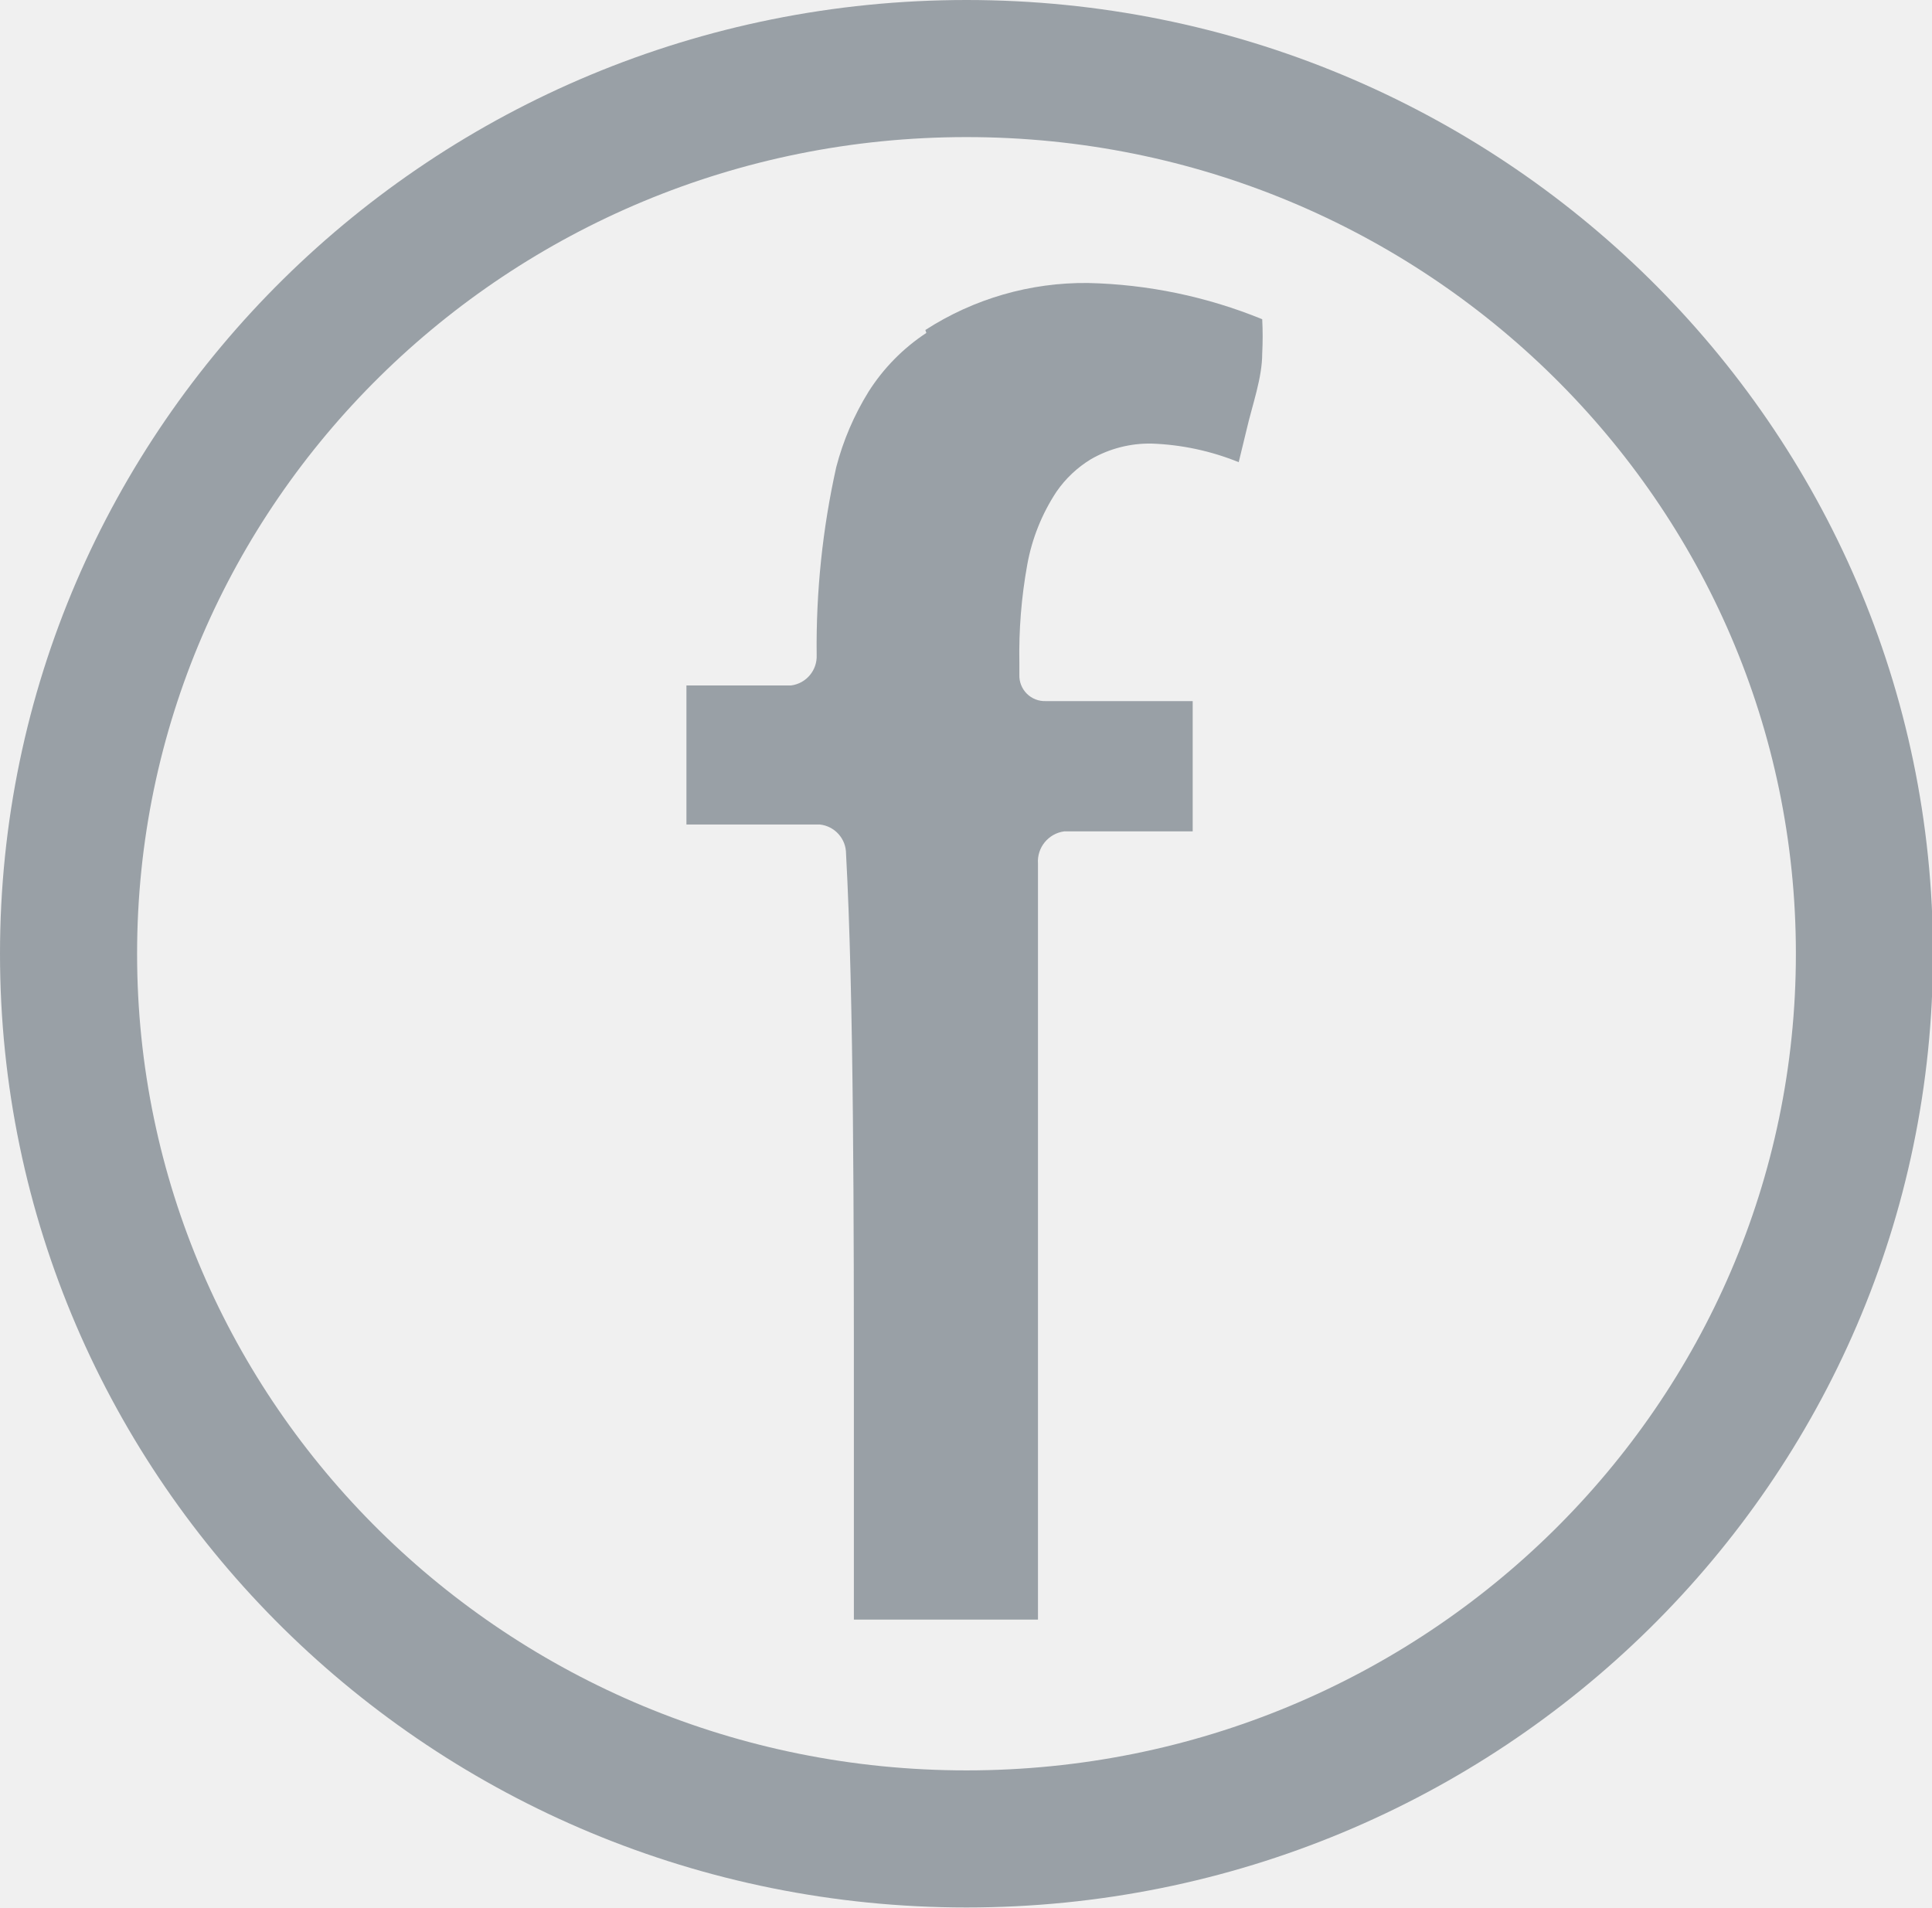
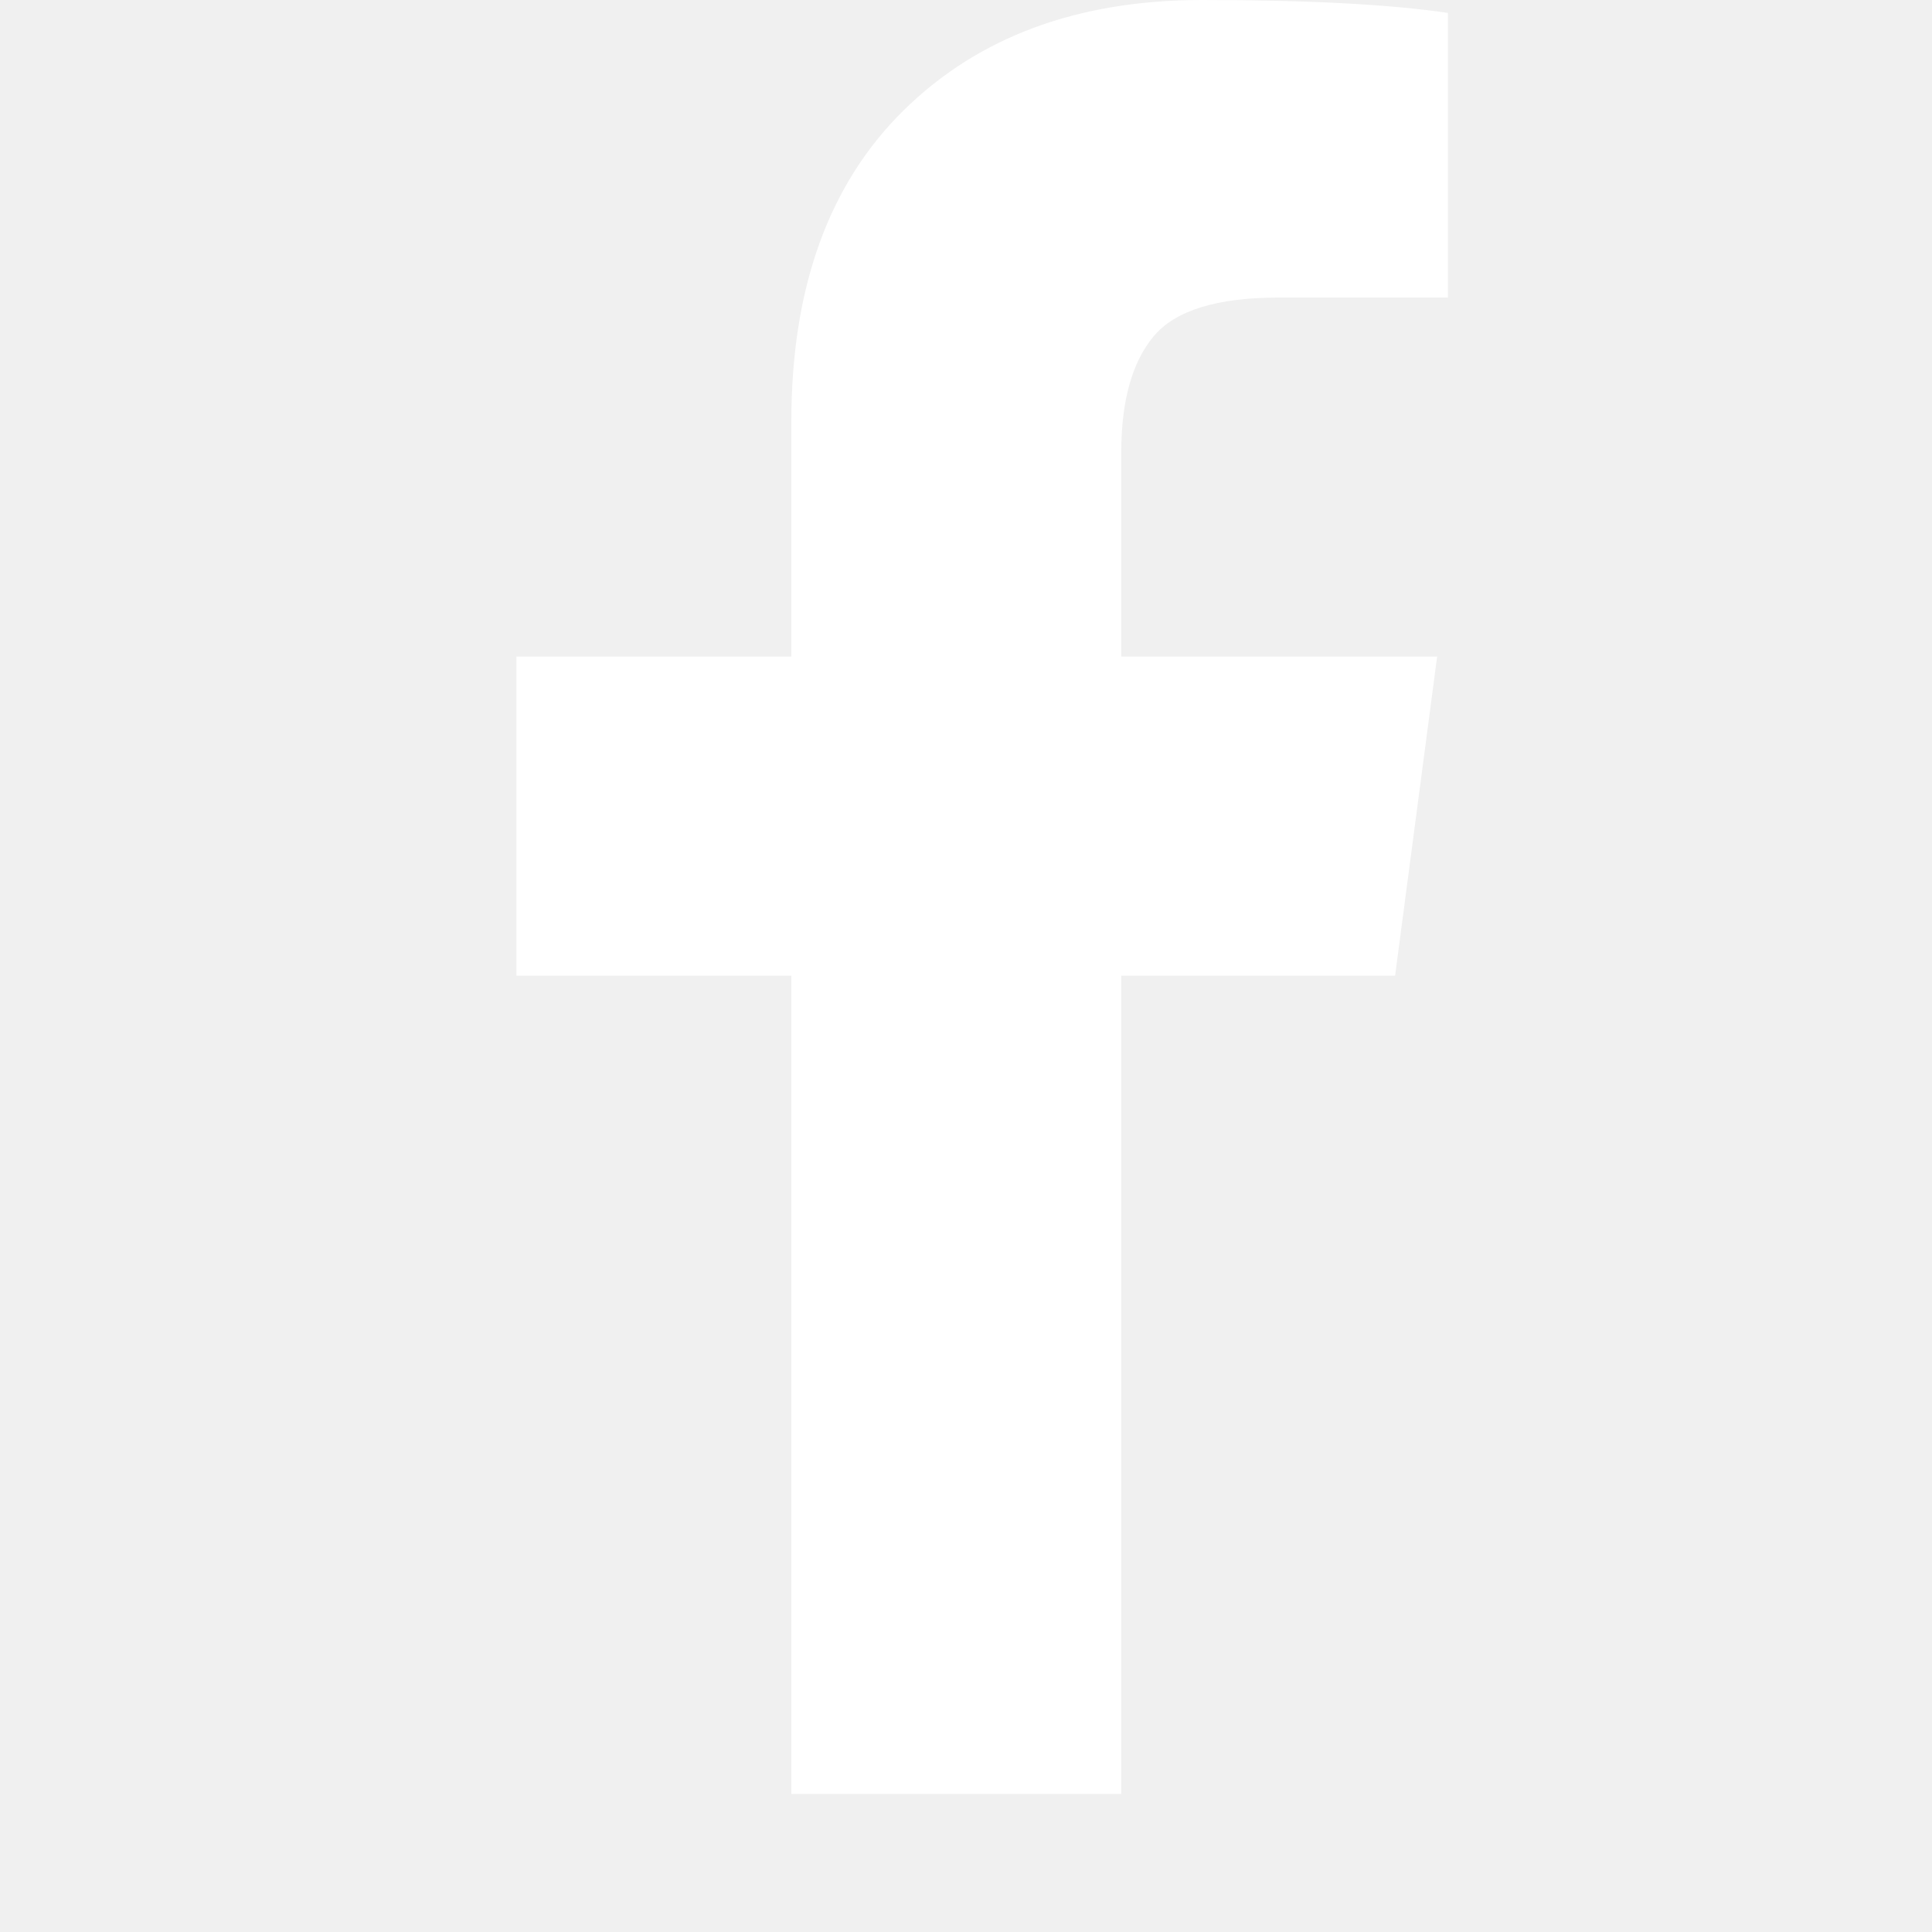
- <svg xmlns="http://www.w3.org/2000/svg" viewBox="0 0 19.73 19.48">
-   <defs>
-     <style>.facebook-cls-1,.facebook-cls-3{fill:none;}.facebook-cls-2{clip-path:url(#facebook-clip-path);}.facebook-cls-3{stroke:#99a0a6;stroke-width:1.4px;}.facebook-cls-4{fill:#99a0a6;}</style>
-     <clipPath id="facebook-clip-path" transform="translate(0 0)">
-       <rect class="facebook-cls-1" width="19.73" height="19.48" />
-     </clipPath>
-   </defs>
-   <g id="Layer_2" data-name="Layer 2">
-     <g id="Layer_1-2" data-name="Layer 1">
-       <g class="facebook-cls-2">
-         <ellipse class="facebook-cls-3" cx="9.87" cy="9.74" rx="9.17" ry="9.04" />
-         <path class="facebook-cls-4" d="M9.45,3.37h0a3,3,0,0,1,1.66-.48,5,5,0,0,1,1.78.37,3.39,3.39,0,0,1,0,.35c0,.25-.1.52-.16.78l-.08.33a2.61,2.61,0,0,0-.89-.19,1.2,1.2,0,0,0-.62.16,1.16,1.16,0,0,0-.35.33,2,2,0,0,0-.3.75,5.09,5.09,0,0,0-.08,1v.12a.26.26,0,0,0,.27.27c.4,0,1,0,1.44,0h.06V8.49l-.51,0-.8,0a.31.31,0,0,0-.27.33c0,.54,0,2.56,0,4.43,0,.94,0,1.84,0,2.51,0,.32,0,.59,0,.78H8.72c0-.42,0-1.22,0-2.18,0-1.81,0-4.18-.08-5.64a.3.3,0,0,0-.27-.3c-.38,0-1,0-1.36,0V7h.27c.27,0,.58,0,.8,0a.3.3,0,0,0,.26-.31,8.39,8.39,0,0,1,.2-1.92A2.81,2.81,0,0,1,8.87,4a2,2,0,0,1,.59-.6" transform="translate(0 0)" />
-       </g>
-     </g>
-   </g>
+ <svg xmlns="http://www.w3.org/2000/svg" width="1792" height="1792" viewBox="0 0 1792 1792">
+   <path d="M1343 12v264h-157q-86 0-116 36t-30 108v189h293l-39 296h-254v759h-306v-759h-255v-296h255v-218q0-186 104-288.5t277-102.5q147 0 228 12z" fill="#fff" />
</svg>
